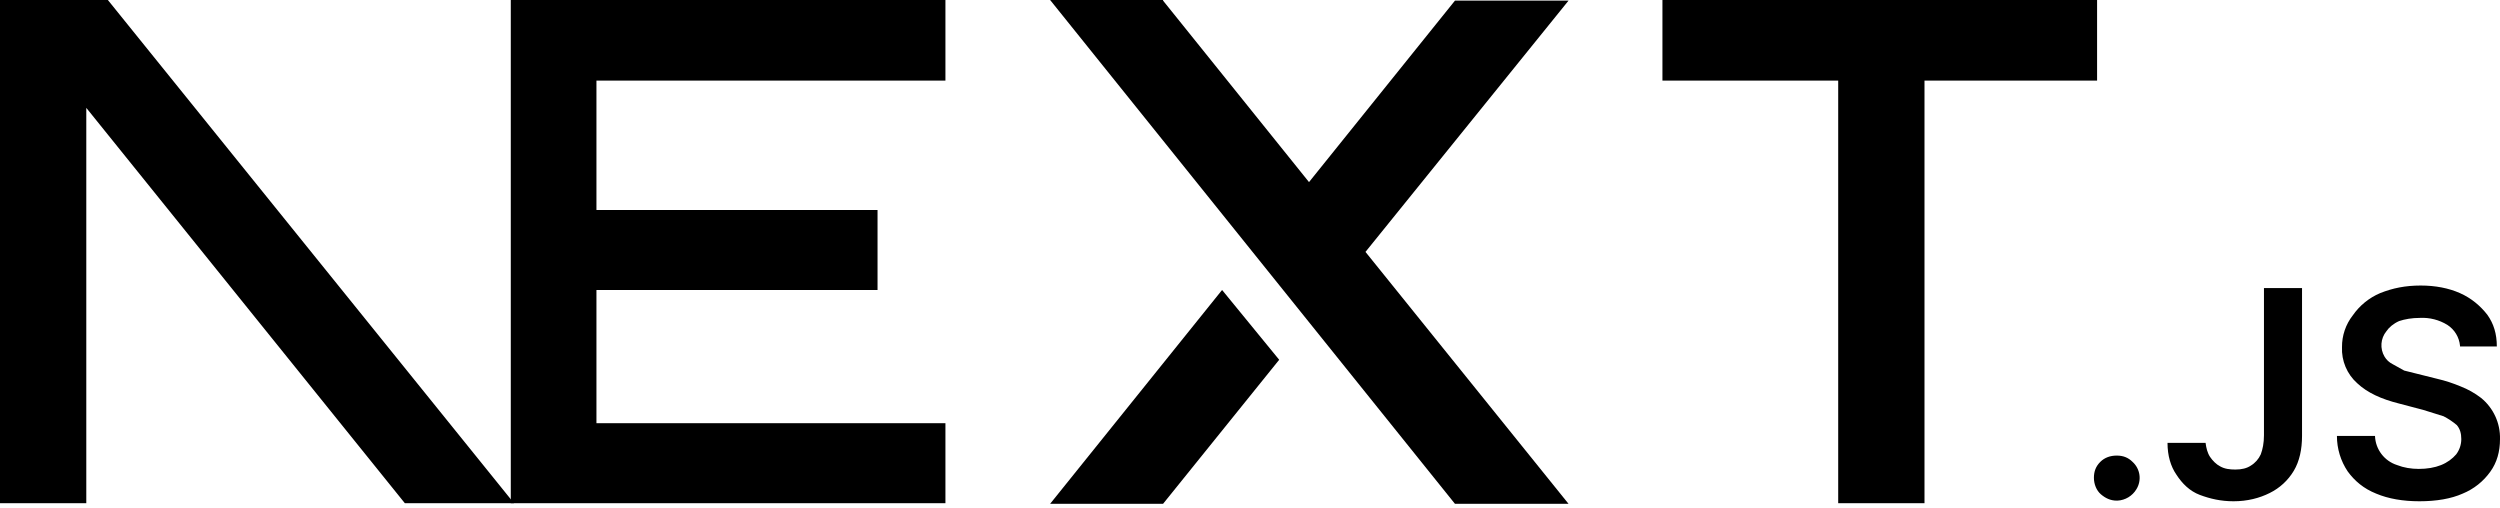
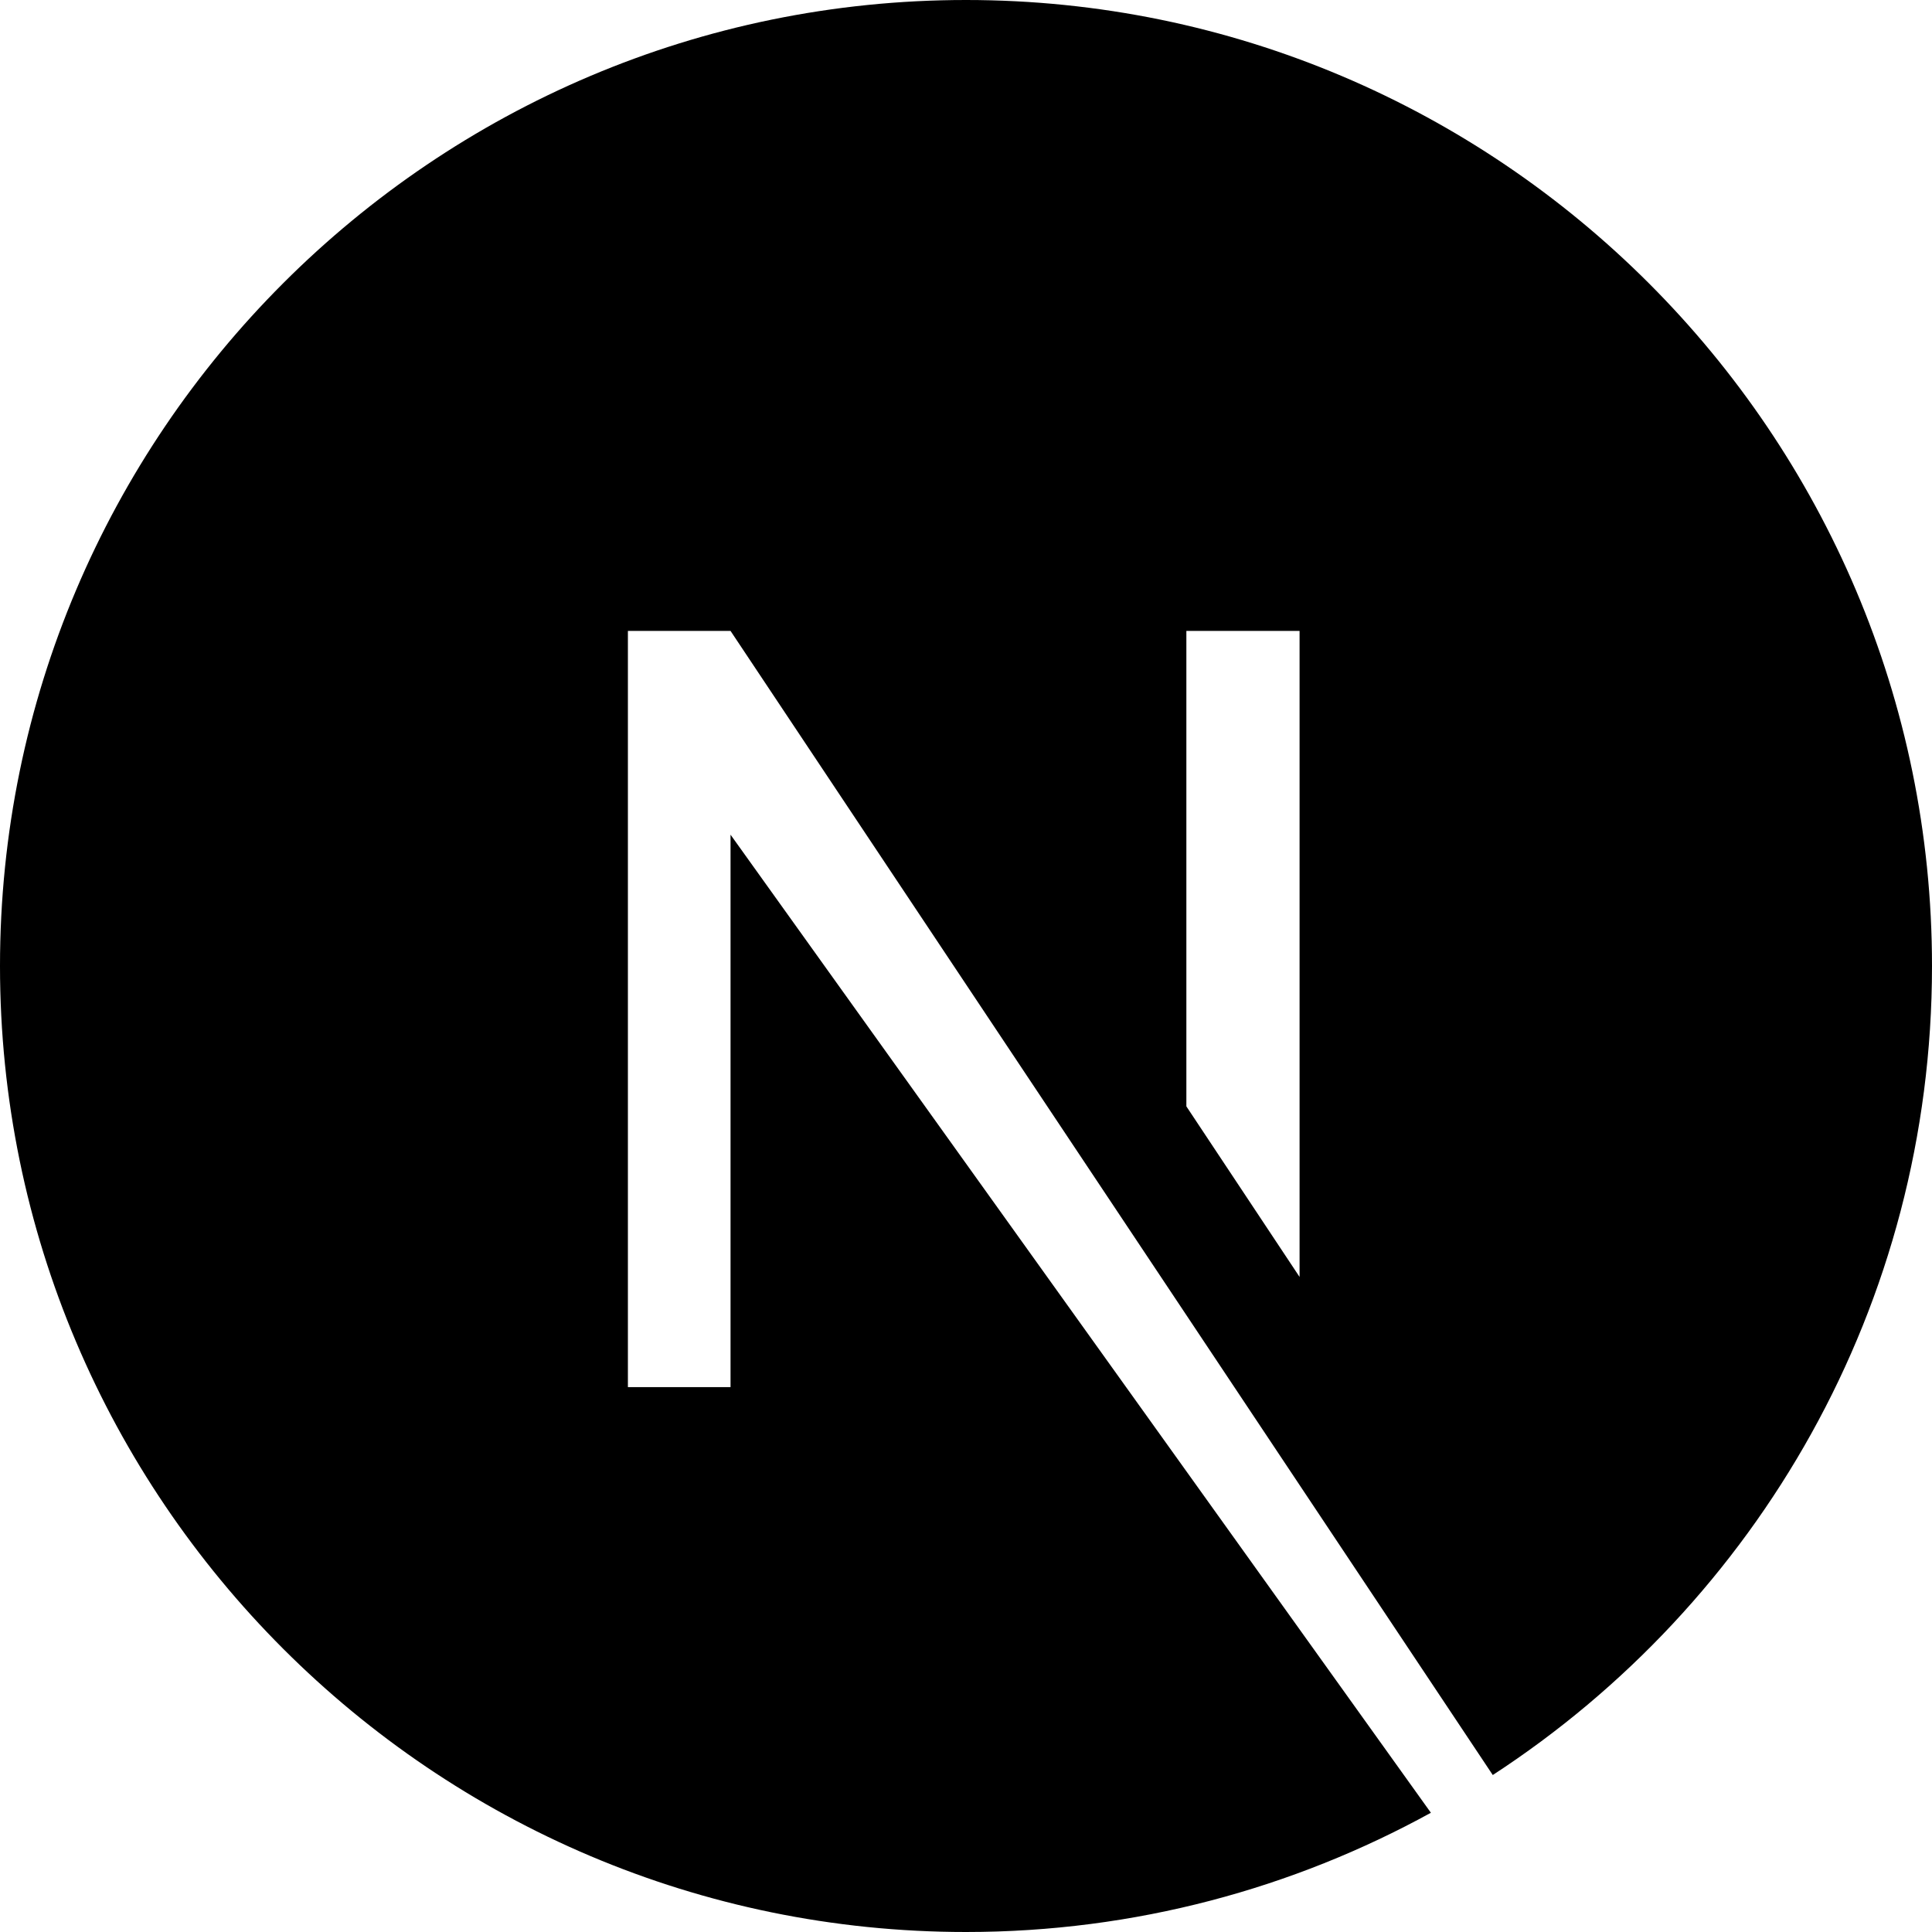
- <svg xmlns="http://www.w3.org/2000/svg" fill="none" viewBox="0 0 394 80">
-   <path fill="#000" d="M262 0h68.5v12.7h-27.2v66.6h-13.6V12.7H262V0ZM149 0v12.7H94v20.4h44.3v12.6H94v21h55v12.6H80.5V0h68.7zm34.3 0h-17.8l63.8 79.4h17.9l-32-39.7 32-39.6h-17.9l-23 28.6-23-28.6zm18.3 56.7-9-11-27.1 33.7h17.8l18.3-22.7z" />
-   <path fill="#000" d="M81 79.3 17 0H0v79.3h13.6V17l50.2 62.3H81Zm252.6-.4c-1 0-1.8-.4-2.5-1s-1.1-1.6-1.1-2.6.3-1.8 1-2.5 1.6-1 2.6-1 1.8.3 2.5 1a3.4 3.4 0 0 1 .6 4.3 3.7 3.7 0 0 1-3 1.8zm23.2-33.5h6v23.3c0 2.1-.4 4-1.3 5.5a9.1 9.1 0 0 1-3.8 3.5c-1.6.8-3.5 1.3-5.7 1.3-2 0-3.7-.4-5.3-1s-2.8-1.8-3.7-3.2c-.9-1.3-1.4-3-1.4-5h6c.1.8.3 1.6.7 2.2s1 1.2 1.6 1.5c.7.4 1.5.5 2.4.5 1 0 1.8-.2 2.4-.6a4 4 0 0 0 1.6-1.8c.3-.8.5-1.8.5-3V45.5zm30.9 9.1a4.4 4.4 0 0 0-2-3.3 7.5 7.5 0 0 0-4.3-1.1c-1.3 0-2.4.2-3.3.5-.9.4-1.6 1-2 1.6a3.5 3.5 0 0 0-.3 4c.3.5.7.9 1.3 1.2l1.8 1 2 .5 3.2.8c1.3.3 2.5.7 3.7 1.2a13 13 0 0 1 3.2 1.8 8.1 8.1 0 0 1 3 6.5c0 2-.5 3.7-1.5 5.1a10 10 0 0 1-4.4 3.5c-1.8.8-4.1 1.2-6.8 1.2-2.6 0-4.9-.4-6.8-1.2-2-.8-3.4-2-4.5-3.5a10 10 0 0 1-1.7-5.6h6a5 5 0 0 0 3.5 4.6c1 .4 2.2.6 3.4.6 1.3 0 2.5-.2 3.5-.6 1-.4 1.8-1 2.4-1.7a4 4 0 0 0 .8-2.4c0-.9-.2-1.6-.7-2.2a11 11 0 0 0-2.1-1.4l-3.2-1-3.8-1c-2.8-.7-5-1.7-6.6-3.2a7.2 7.2 0 0 1-2.4-5.7 8 8 0 0 1 1.7-5 10 10 0 0 1 4.3-3.5c2-.8 4-1.2 6.4-1.2 2.3 0 4.4.4 6.2 1.2 1.8.8 3.2 2 4.3 3.4 1 1.4 1.5 3 1.5 5h-5.8z" />
+ <svg xmlns="http://www.w3.org/2000/svg" viewBox="0 0 128 128">
+   <path d="M64 0C28.7 0 0 28.7 0 64s28.7 64 64 64c11.2 0 21.7-2.9 30.8-7.9L48.4 55.3v36.6h-6.8V41.8h6.8l50.5 75.8C116.4 106.2 128 86.5 128 64c0-35.3-28.7-64-64-64zm22.1 84.6l-7.5-11.3V41.8h7.5v42.8z" />
</svg>
